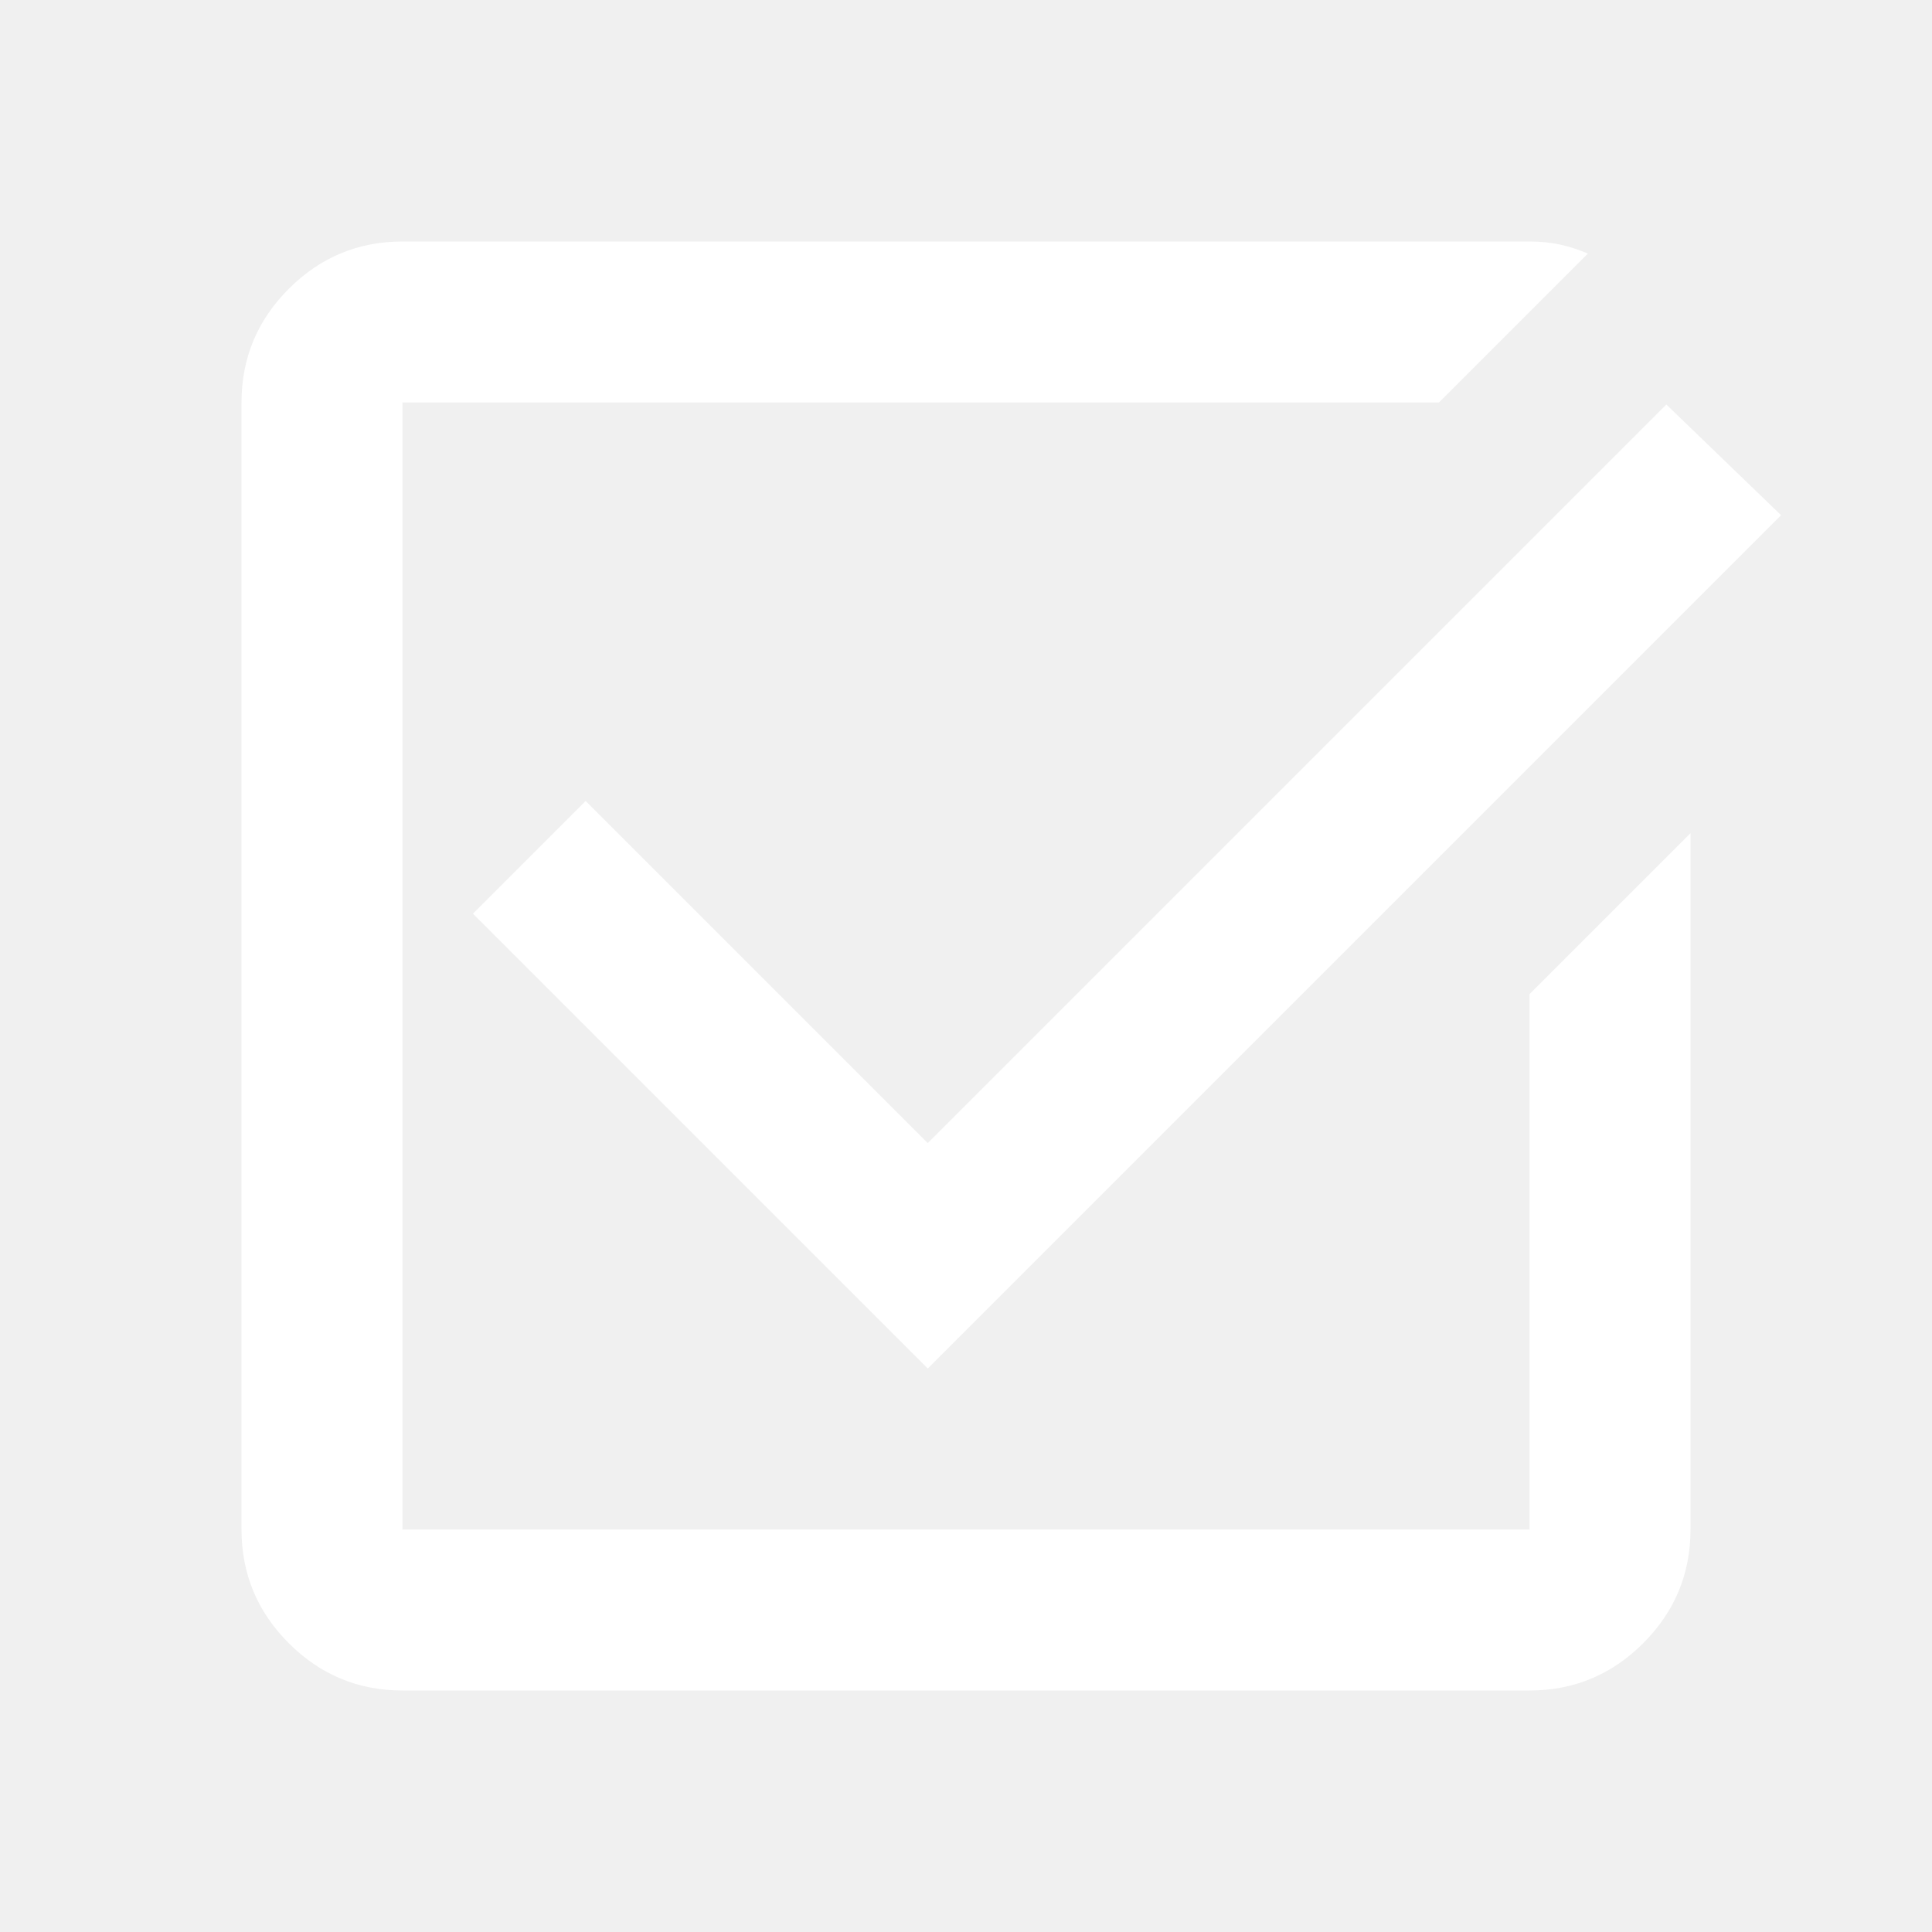
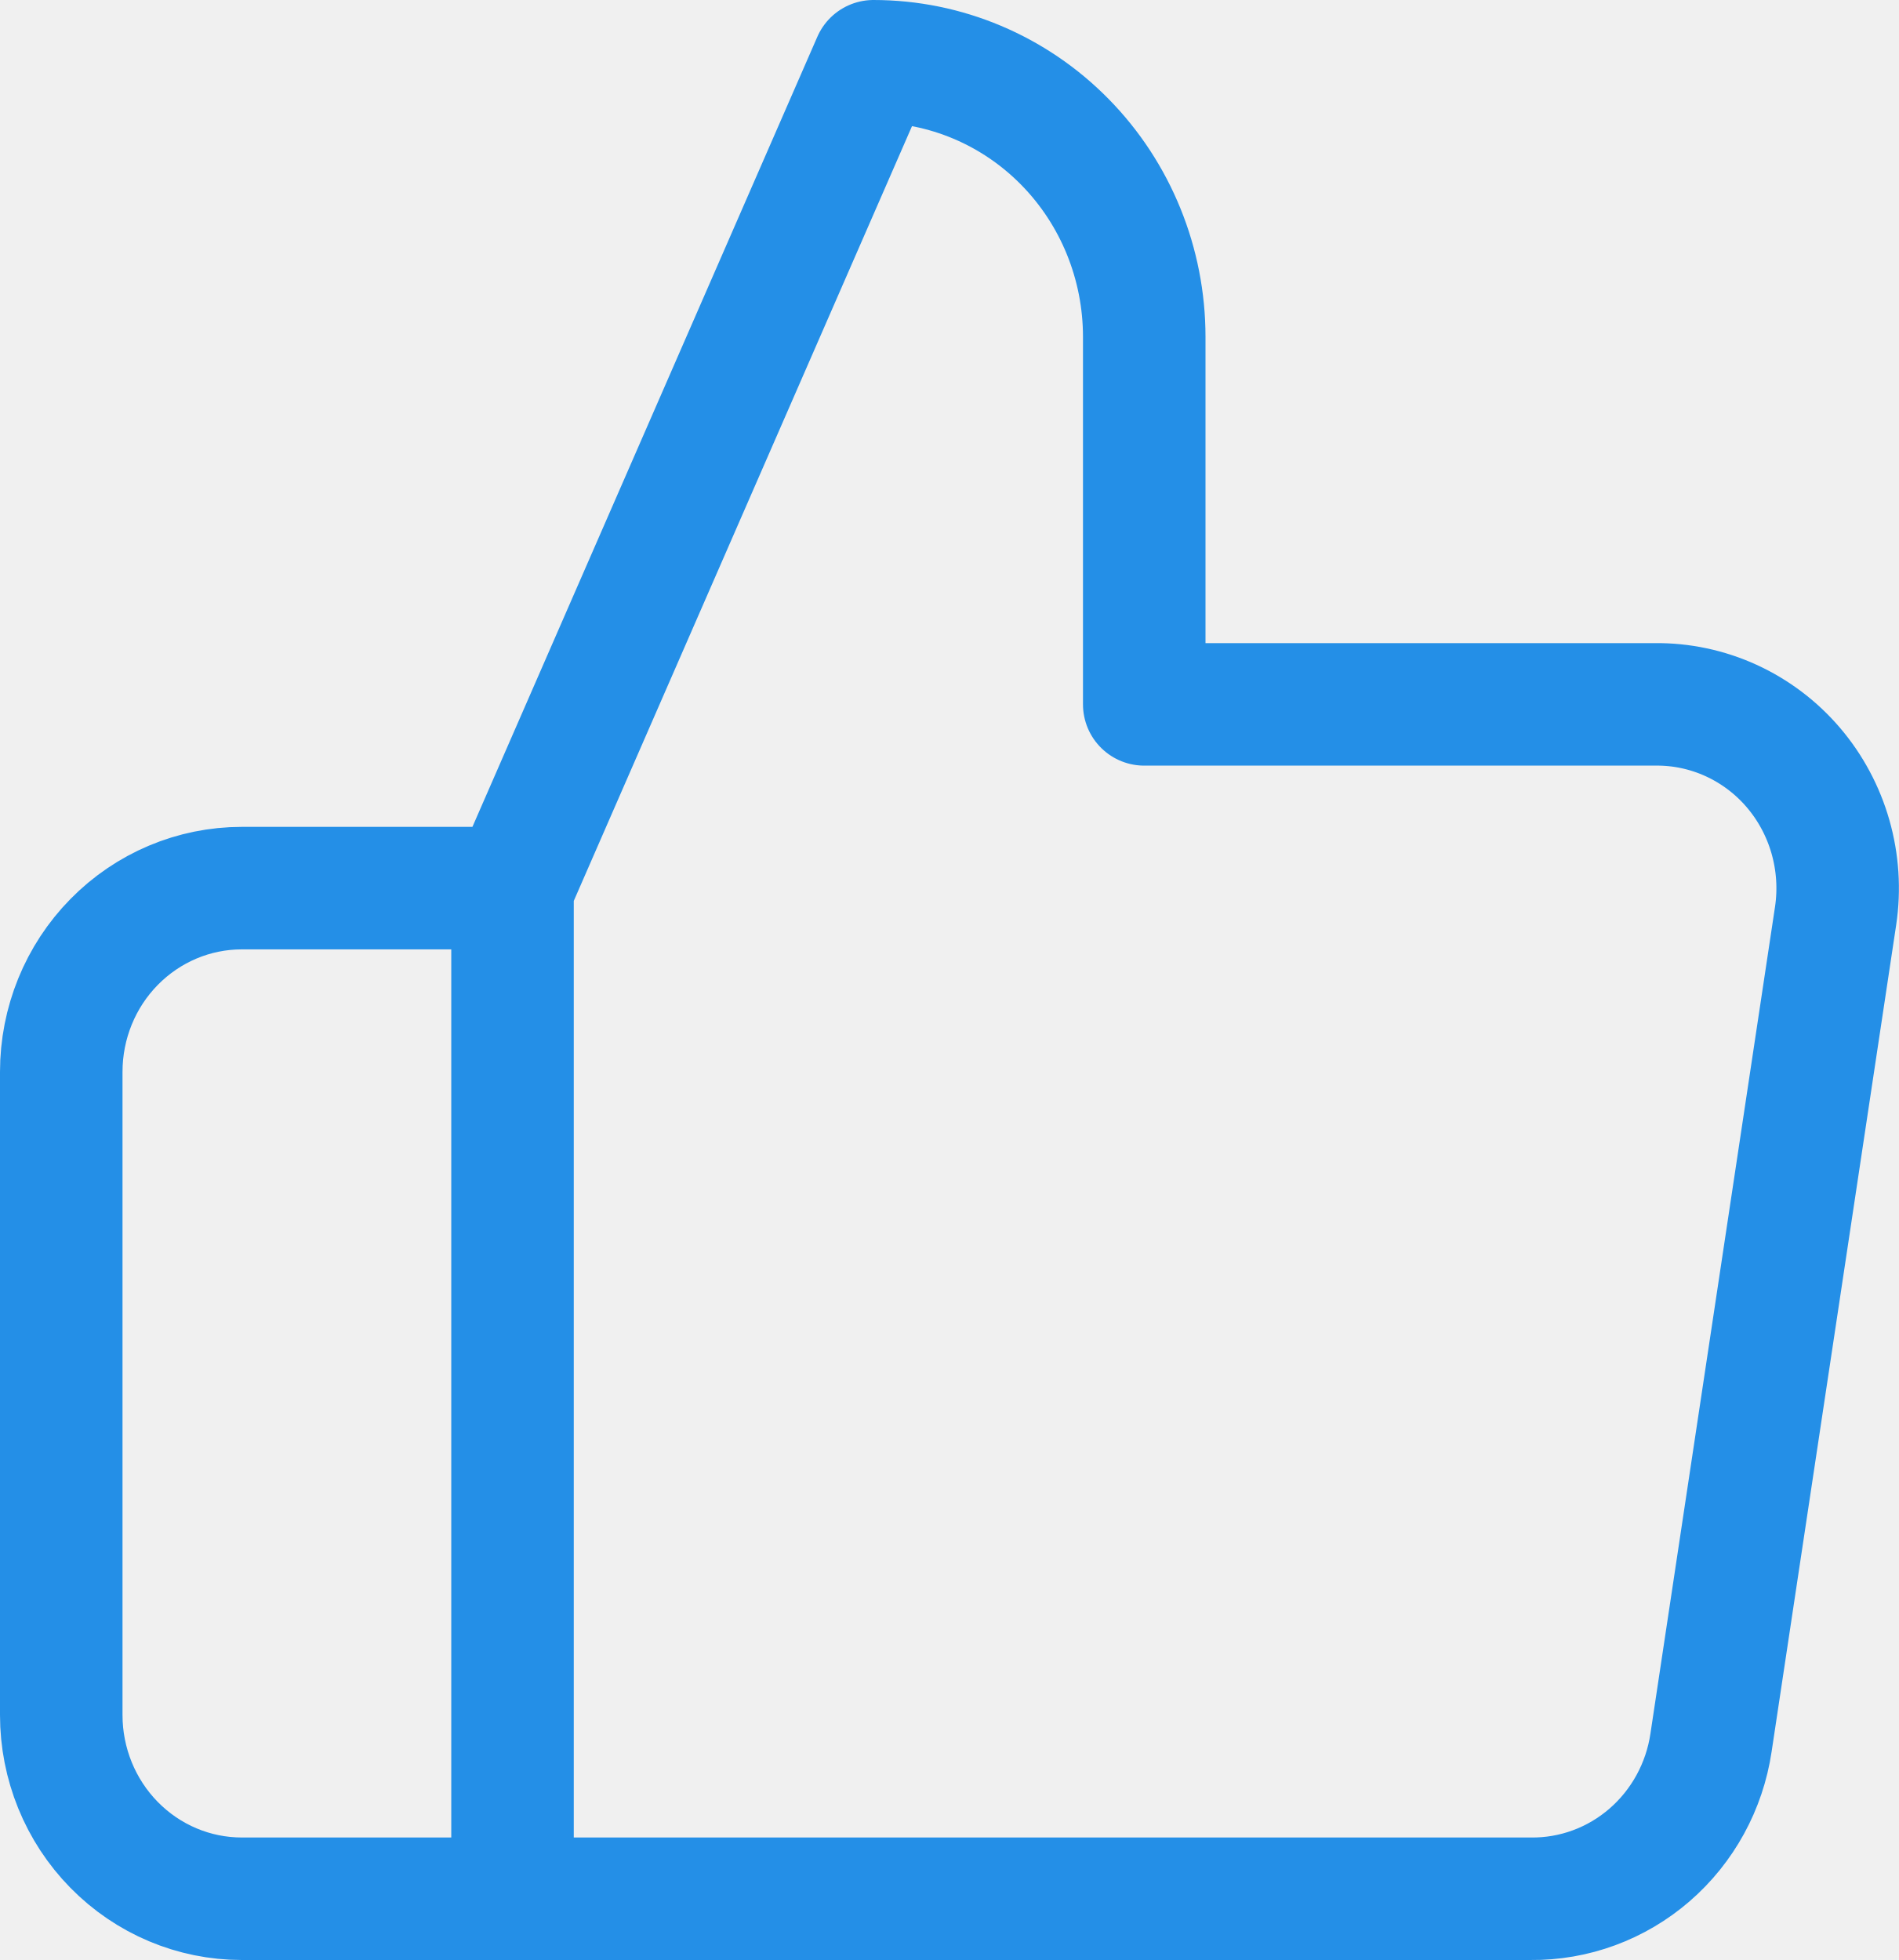
- <svg xmlns="http://www.w3.org/2000/svg" height="24px" viewBox="0 -960 960 960" width="24px" fill="#FFFFFF">
-   <path d="M200-120q-33 0-56.5-23.5T120-200v-560q0-33 23.5-56.5T200-840h560q8 0 15 1.5t14 4.5l-74 74H200v560h560v-266l80-80v346q0 33-23.5 56.5T760-120H200Zm261-160L235-506l56-56 170 170 367-367 57 55-424 424Z" />
+ <svg xmlns="http://www.w3.org/2000/svg" width="31" height="32" viewBox="0 0 31 32" fill="none">
+   <path d="M8.367 14.5L14.26 1C15.433 1 16.557 1.474 17.386 2.318C18.215 3.162 18.68 4.306 18.68 5.5V11.5H27.02C27.447 11.495 27.87 11.585 28.26 11.763C28.649 11.941 28.997 12.203 29.277 12.531C29.557 12.859 29.764 13.246 29.883 13.663C30.002 14.081 30.031 14.52 29.967 14.95L27.933 28.45C27.827 29.165 27.47 29.817 26.928 30.286C26.387 30.754 25.697 31.008 24.987 31H8.367M8.367 14.5V31M8.367 14.5H3.947C3.165 14.5 2.416 14.816 1.863 15.379C1.31 15.941 1 16.704 1 17.5V28C1 28.796 1.31 29.558 1.863 30.121C2.416 30.684 3.165 31 3.947 31H8.367" stroke="#248FE7" stroke-width="2" stroke-linecap="round" stroke-linejoin="round" />
</svg>
